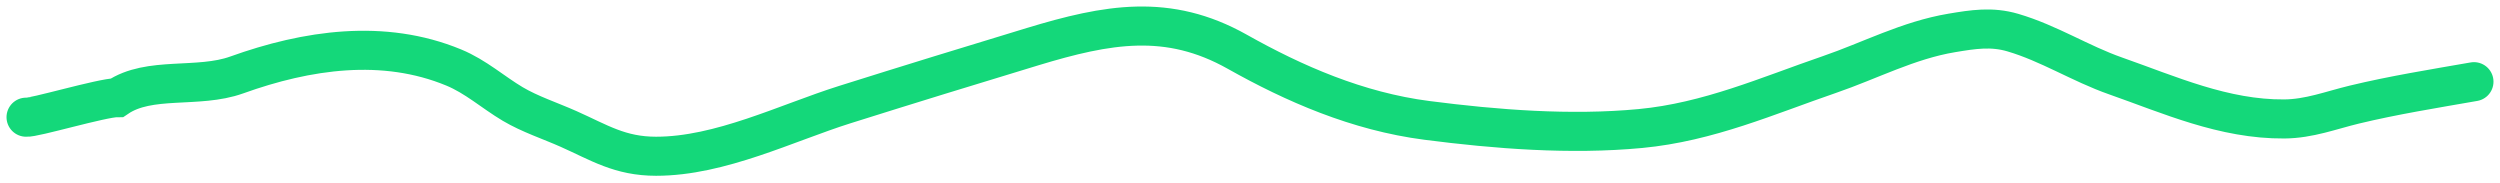
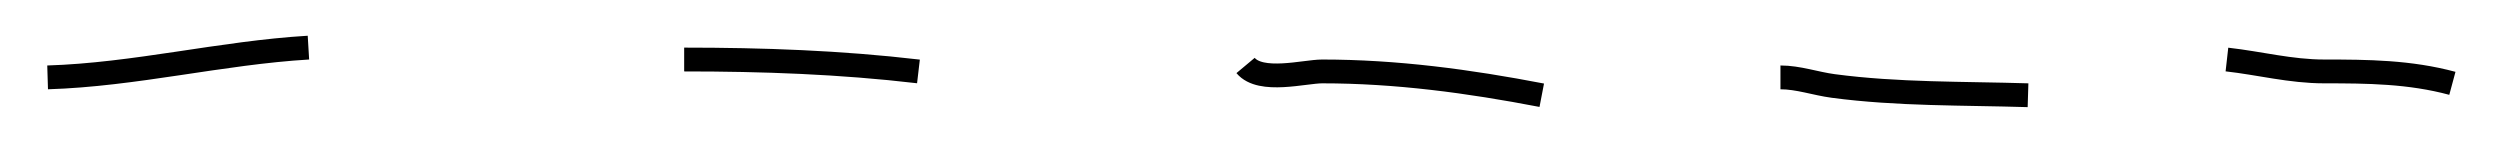
- <svg xmlns="http://www.w3.org/2000/svg" width="192" height="14" viewBox="0 0 192 14" fill="none">
-   <path id="Vector 17" d="M2 9C2.5 9.093 7.841 7.5 9 7.5C11.472 5.82 15.204 6.825 18.174 5.759C23.58 3.818 29.451 2.956 34.842 5.183C36.546 5.887 37.853 7.082 39.376 7.986C40.697 8.77 42.237 9.268 43.673 9.907C46.02 10.952 47.606 12 50.388 12C55.317 12 60.416 9.439 64.875 8.035C69.676 6.523 74.49 5.043 79.315 3.58C85.042 1.844 89.704 0.983 95.019 3.972C99.392 6.431 104.254 8.558 109.585 9.246C114.904 9.933 120.612 10.379 125.984 9.871C131.215 9.375 135.772 7.345 140.503 5.722C143.605 4.658 146.552 3.088 149.903 2.528C151.527 2.256 152.96 2.028 154.58 2.503C157.36 3.319 159.757 4.877 162.479 5.832C166.579 7.27 170.792 9.173 175.434 9.136C177.347 9.121 179.009 8.469 180.805 8.035C183.82 7.307 186.922 6.811 190 6.273" stroke="#14D87A" stroke-width="3" stroke-linecap="round" />
+ <svg xmlns="http://www.w3.org/2000/svg" width="105" height="6" viewBox="0 0 105 6" fill="none">
+   <path id="Line Dash" d="M2 3.25C5.659 3.138 9.29 2.219 12.954 2M28.735 2.5C32.031 2.5 35.29 2.615 38.575 3M52.314 2.75C52.95 3.511 54.791 3 55.532 3C58.64 3 61.682 3.409 64.754 4M74.779 3.25C75.53 3.25 76.251 3.512 76.997 3.611C79.705 3.971 82.459 3.917 85.177 4M93.531 2.5C94.91 2.655 96.209 3 97.616 3C99.444 3 101.205 3.016 103 3.5" stroke="currentColor" strokeWidth="3" strokeLinecap="round" />
</svg>
